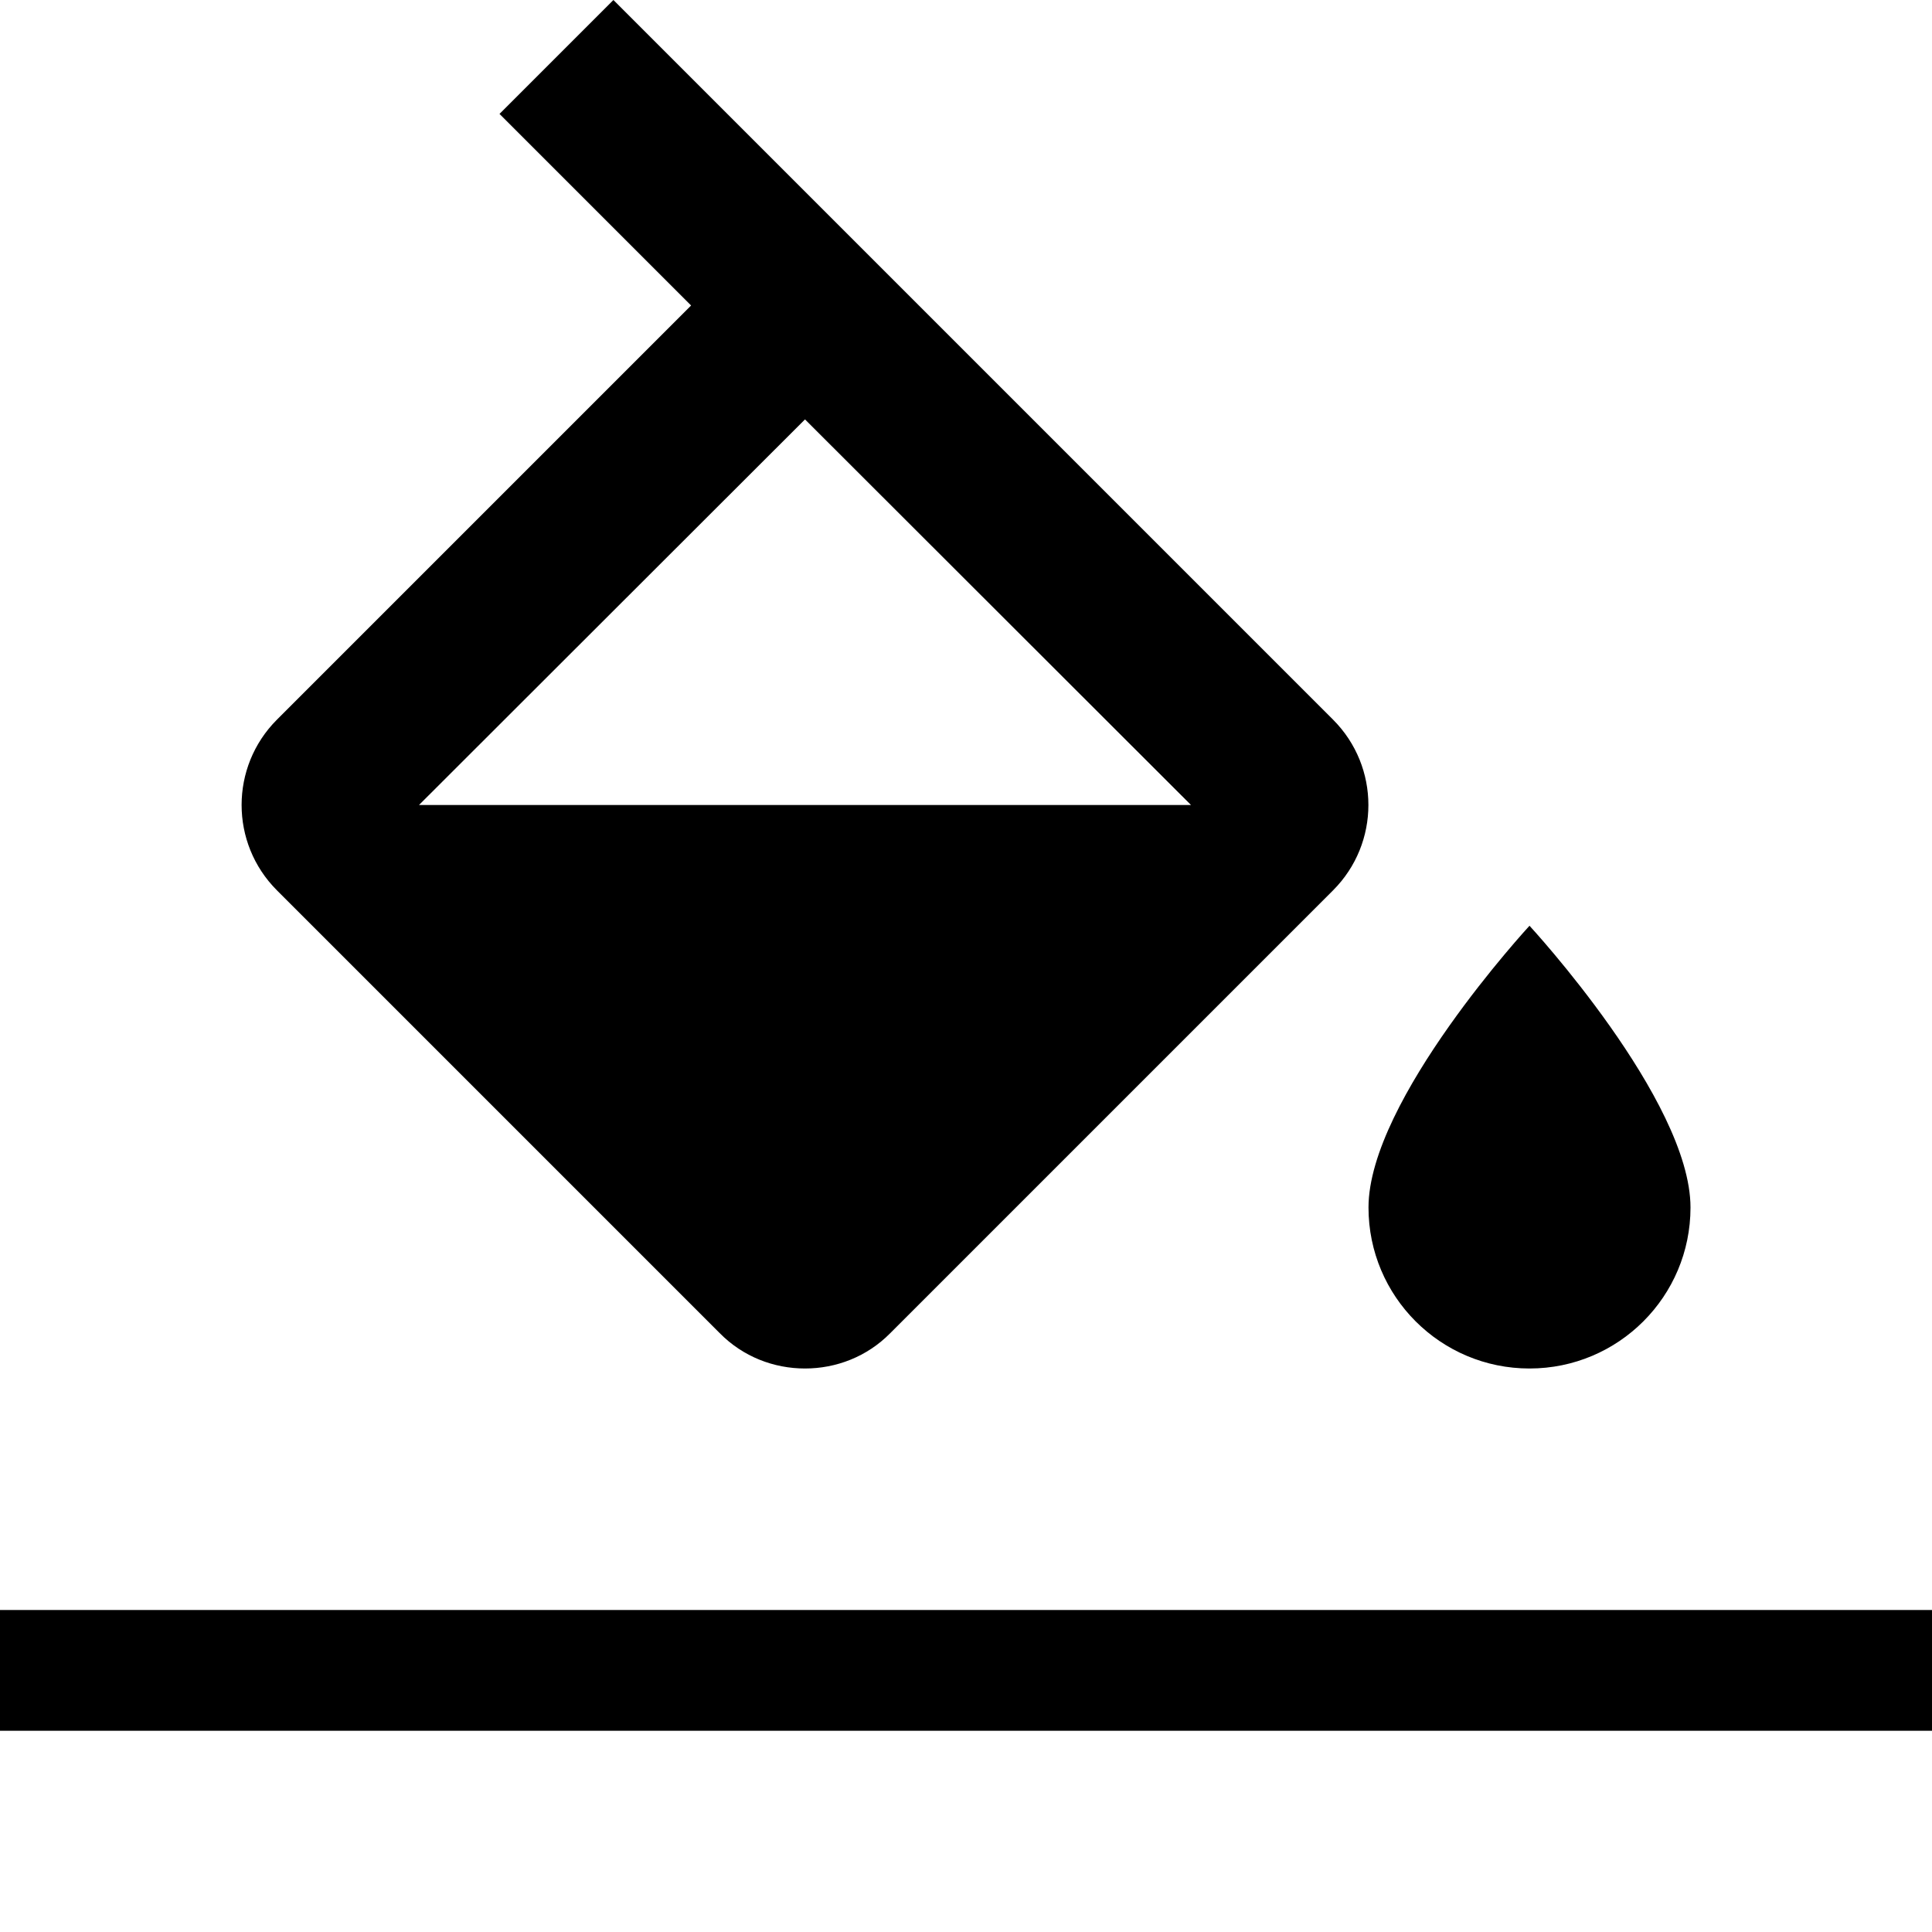
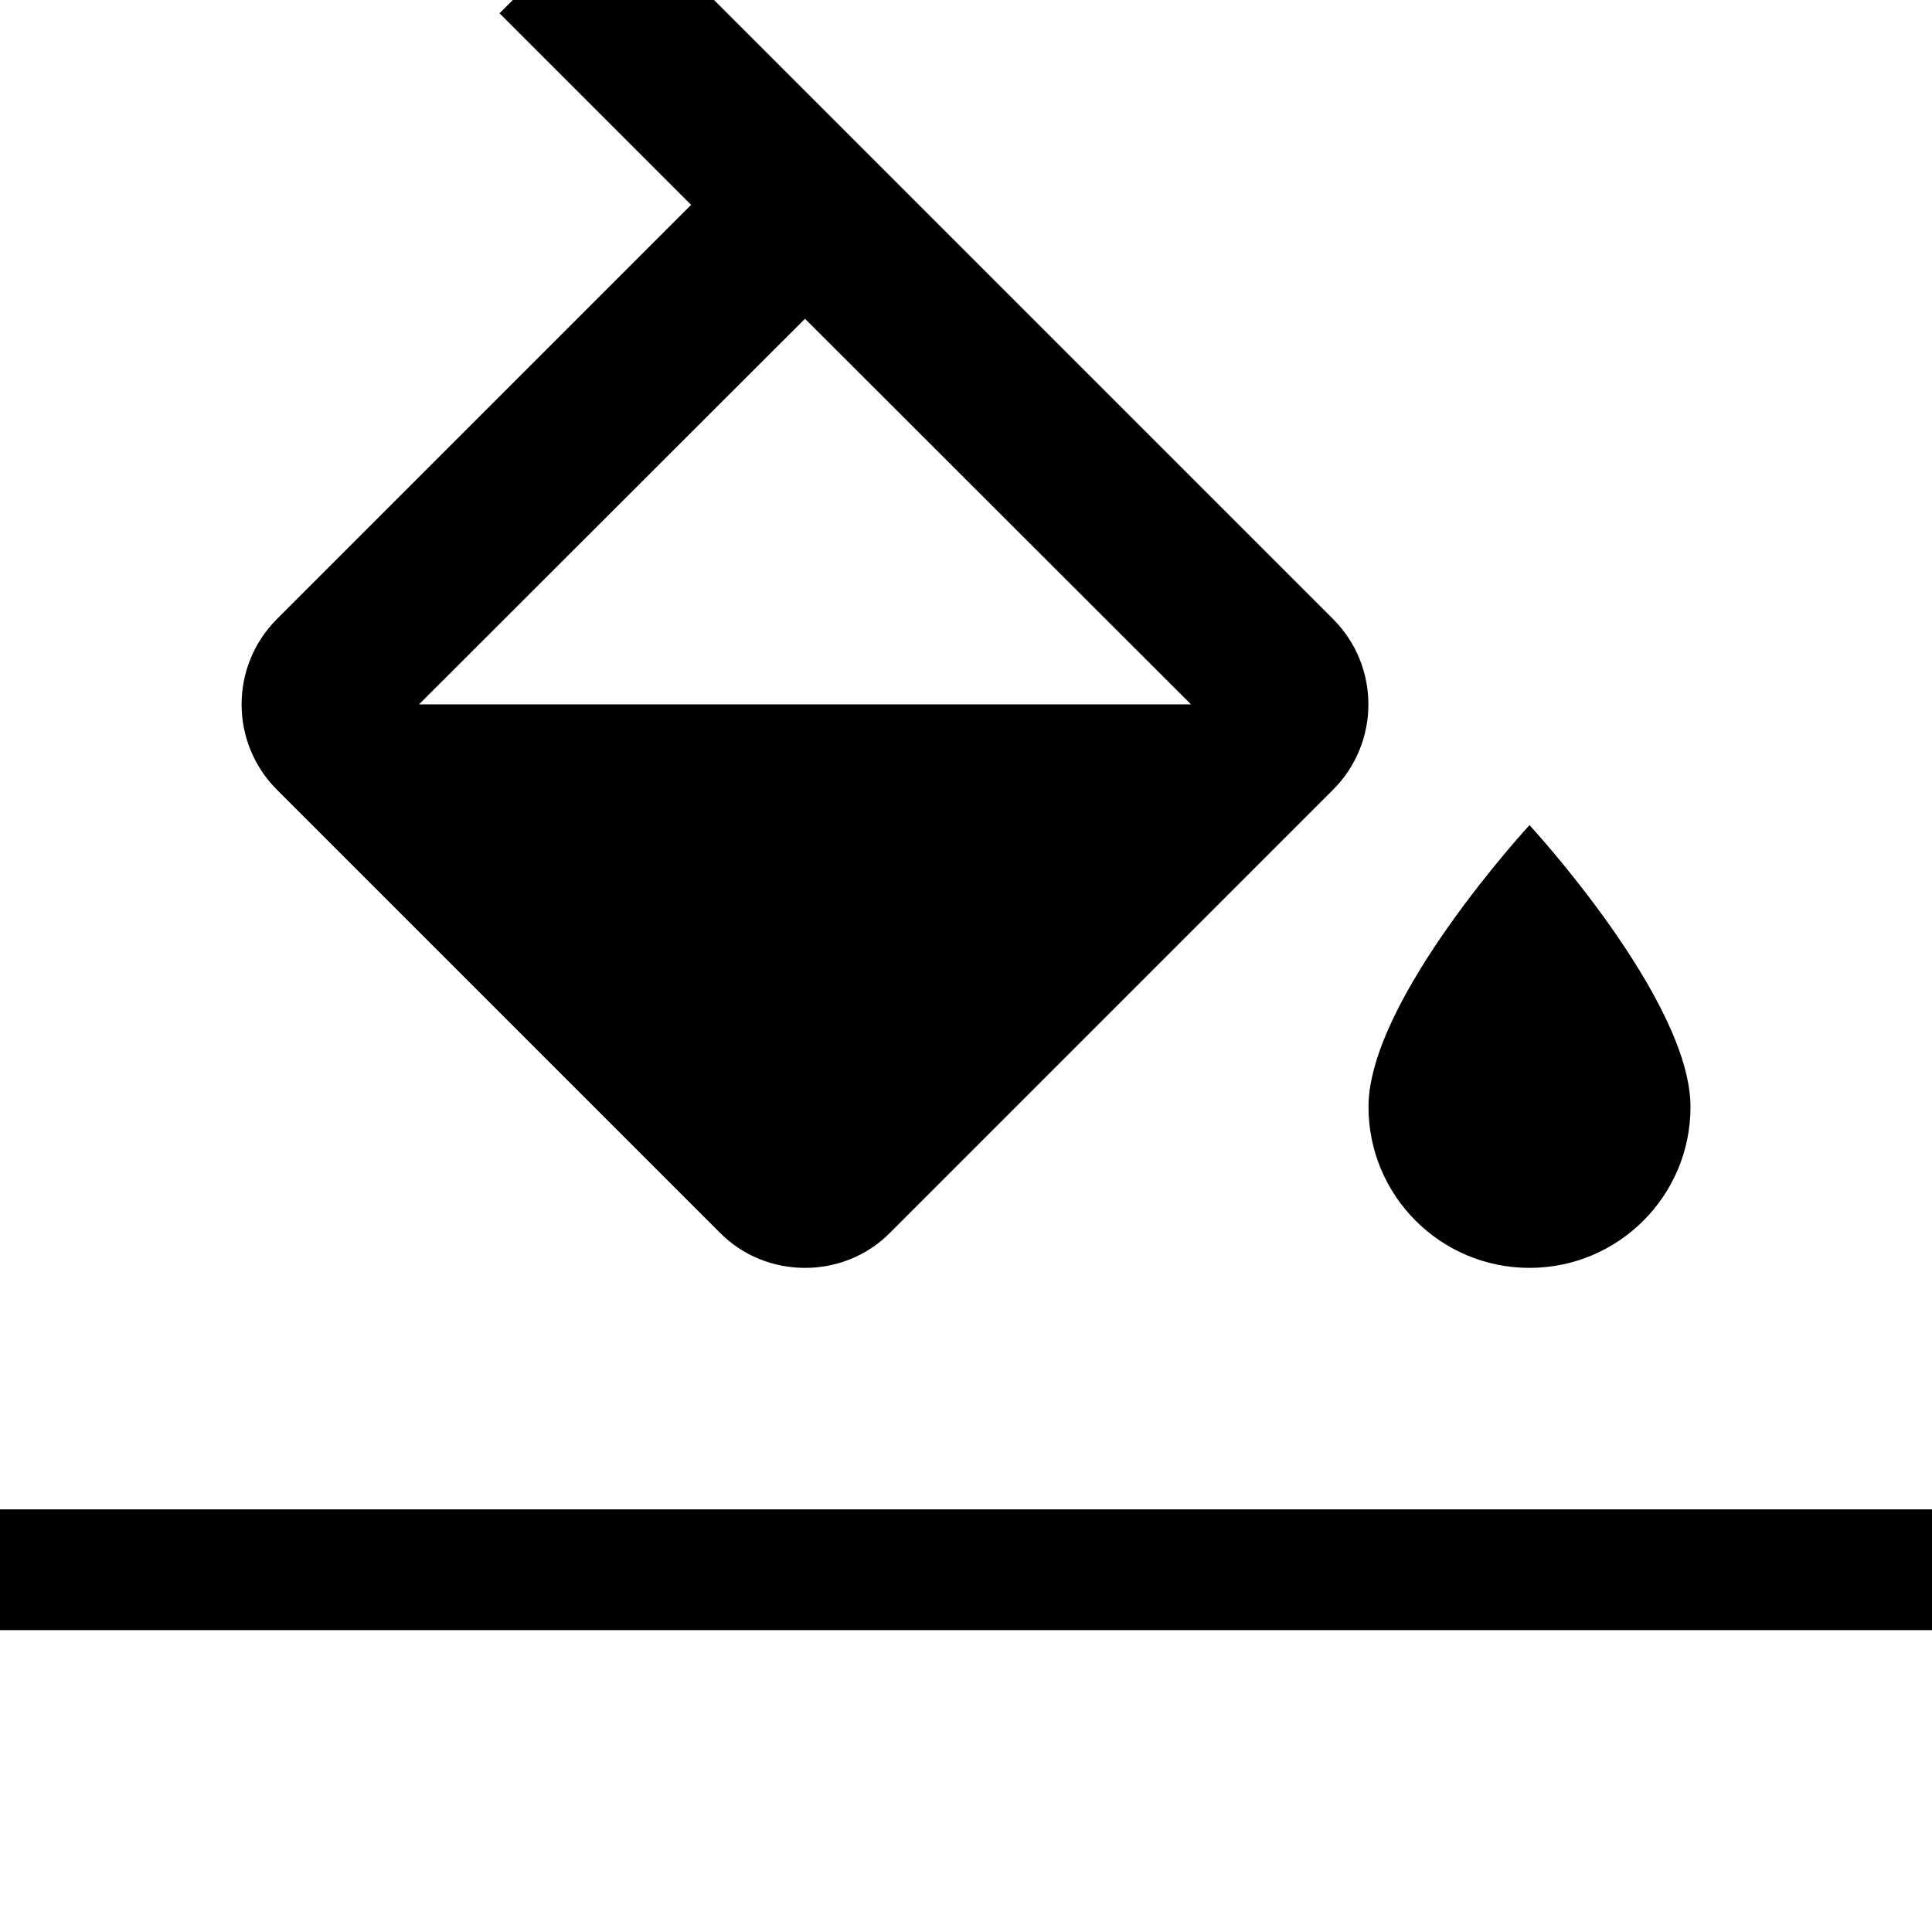
- <svg xmlns="http://www.w3.org/2000/svg" version="1.0" width="48" height="48">
+ <svg xmlns="http://www.w3.org/2000/svg" version="1.0" width="48" height="48" viewBox="0 5 48 43">
  <path fill="none" d="M0 0h48v48H0V0z" />
  <path d="M33.12 17.88L15.24 0l-2.83 2.83 4.76 4.76L6.88 17.88a3 3 0 0 0 0 4.24l11 11c.58.59 1.35.88 2.12.88s1.54-.29 2.12-.88l11-11a3 3 0 0 0 0-4.24zM10.41 20L20 10.42 29.59 20H10.41zM38 23s-4 4.33-4 7c0 2.21 1.79 4 4 4s4-1.79 4-4c0-2.67-4-7-4-7zM0 40h48v3H0z" />
</svg>
